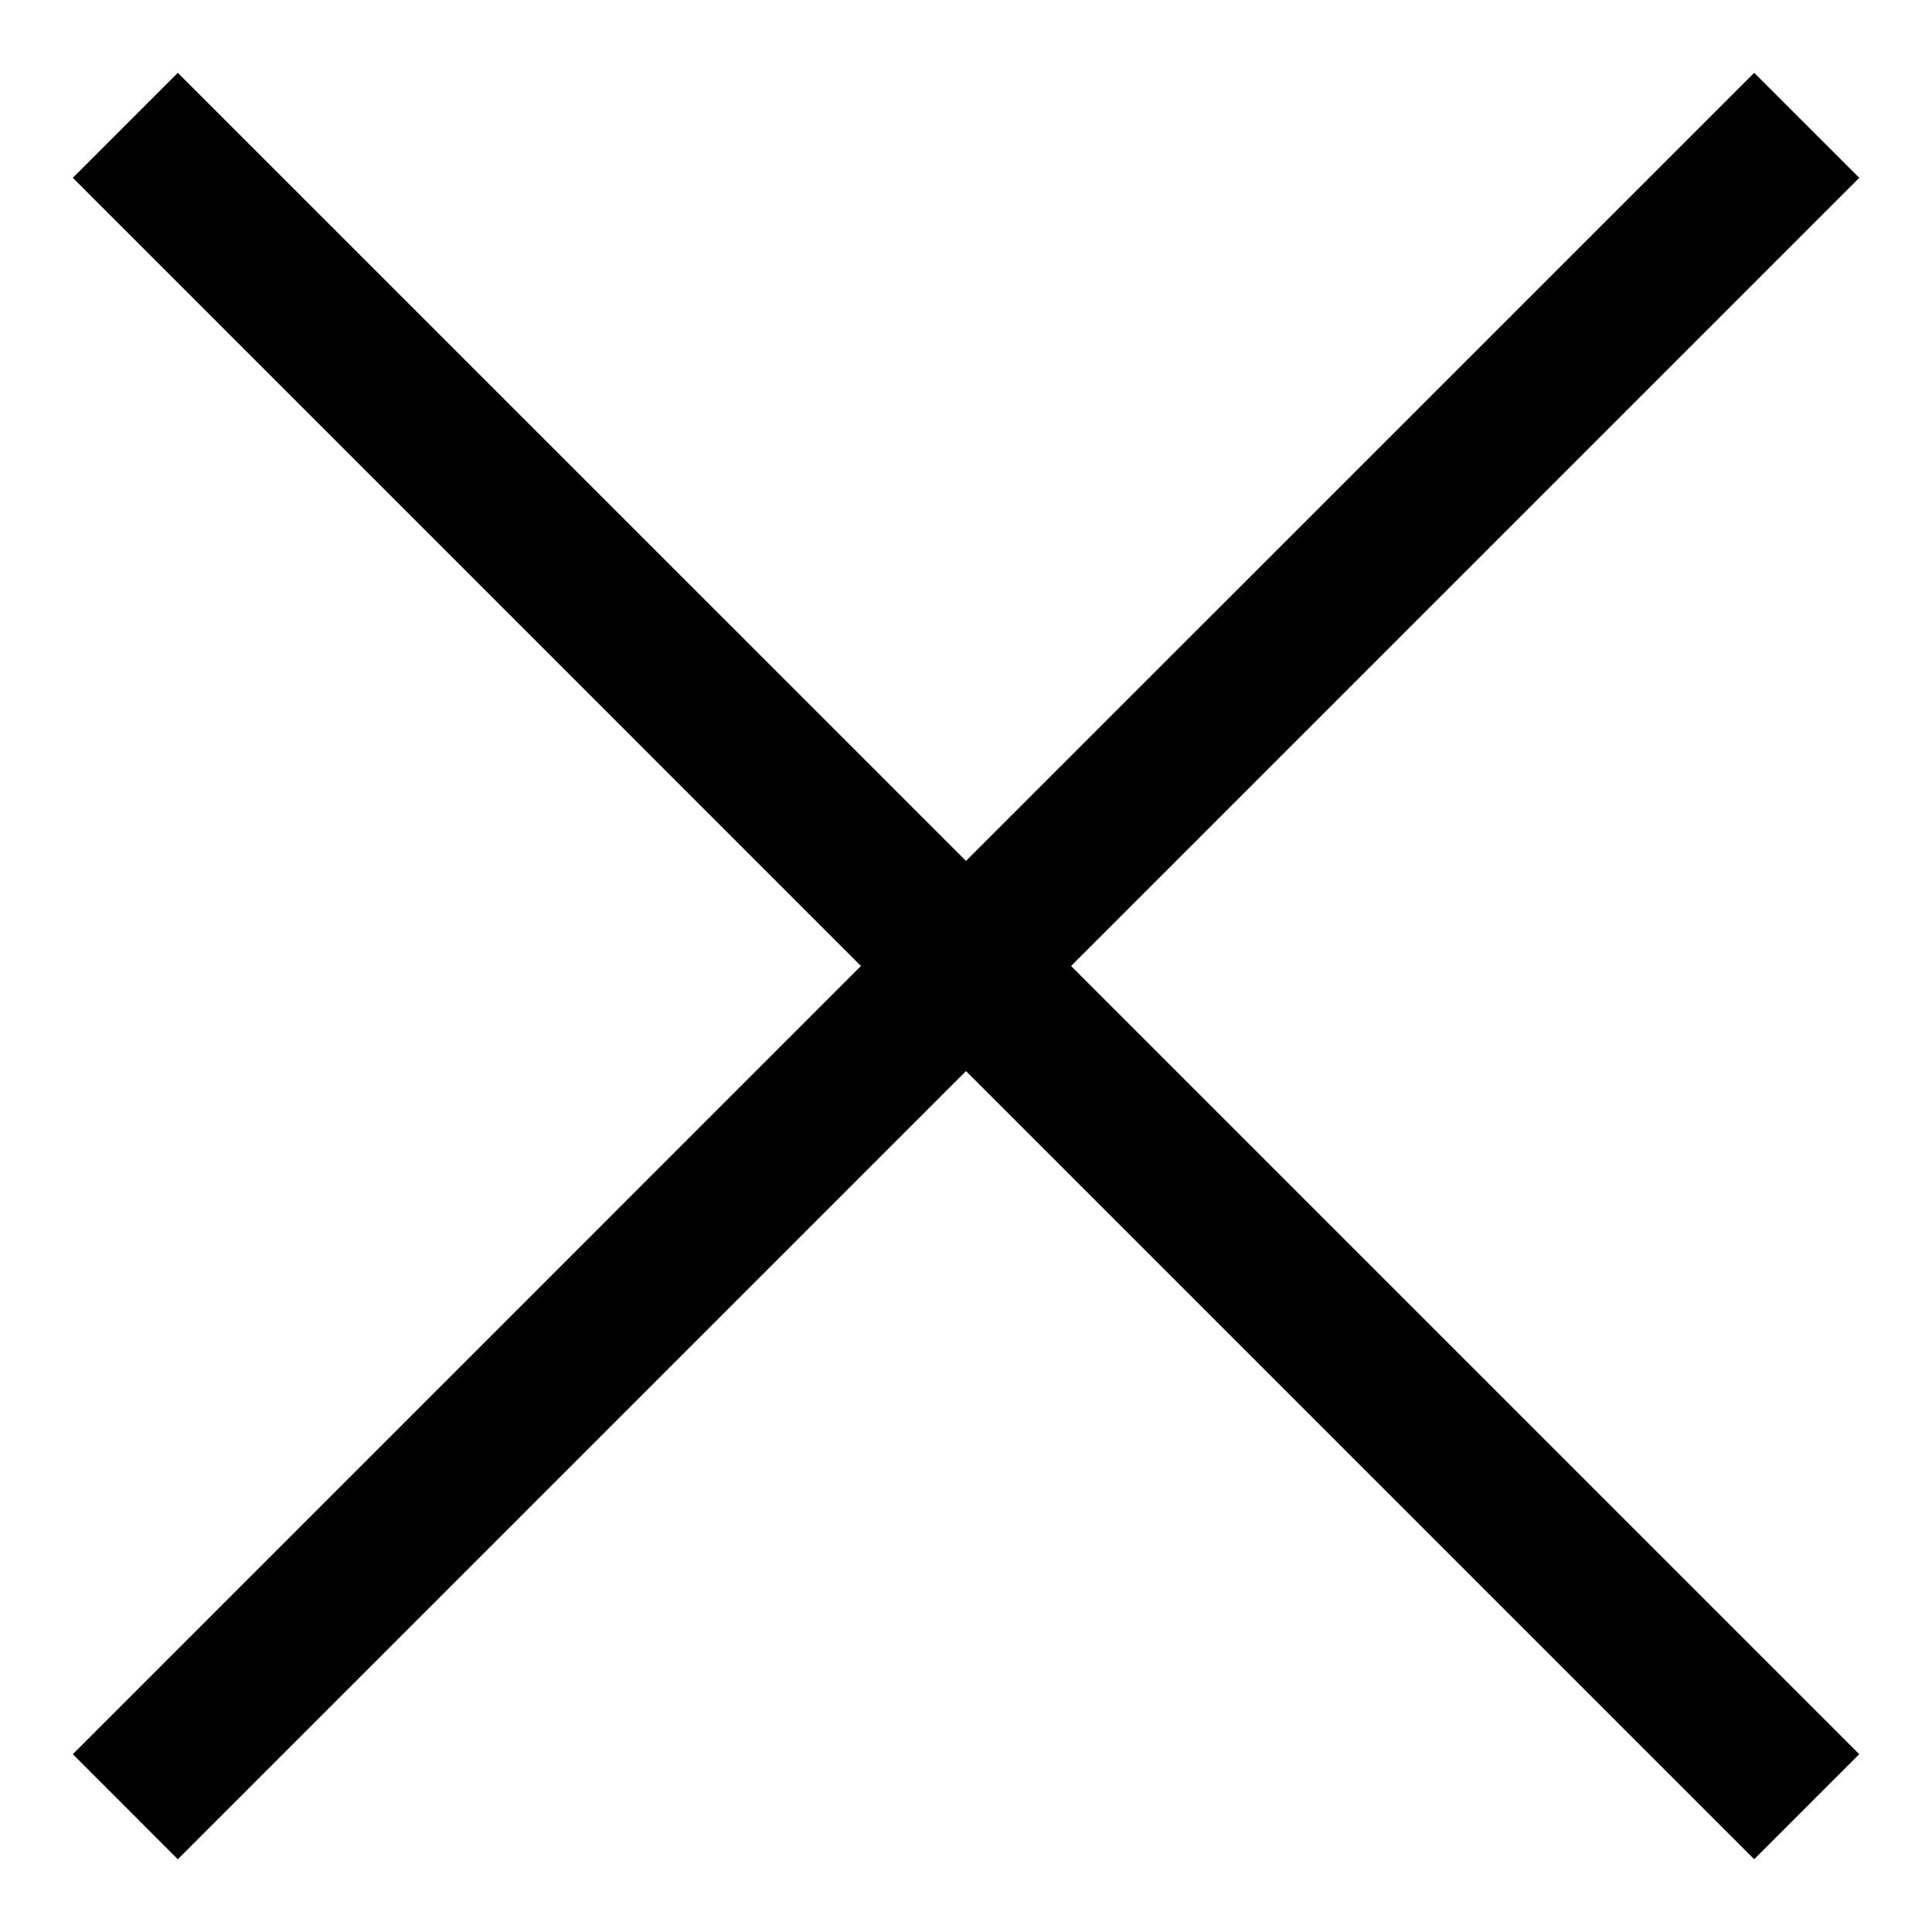
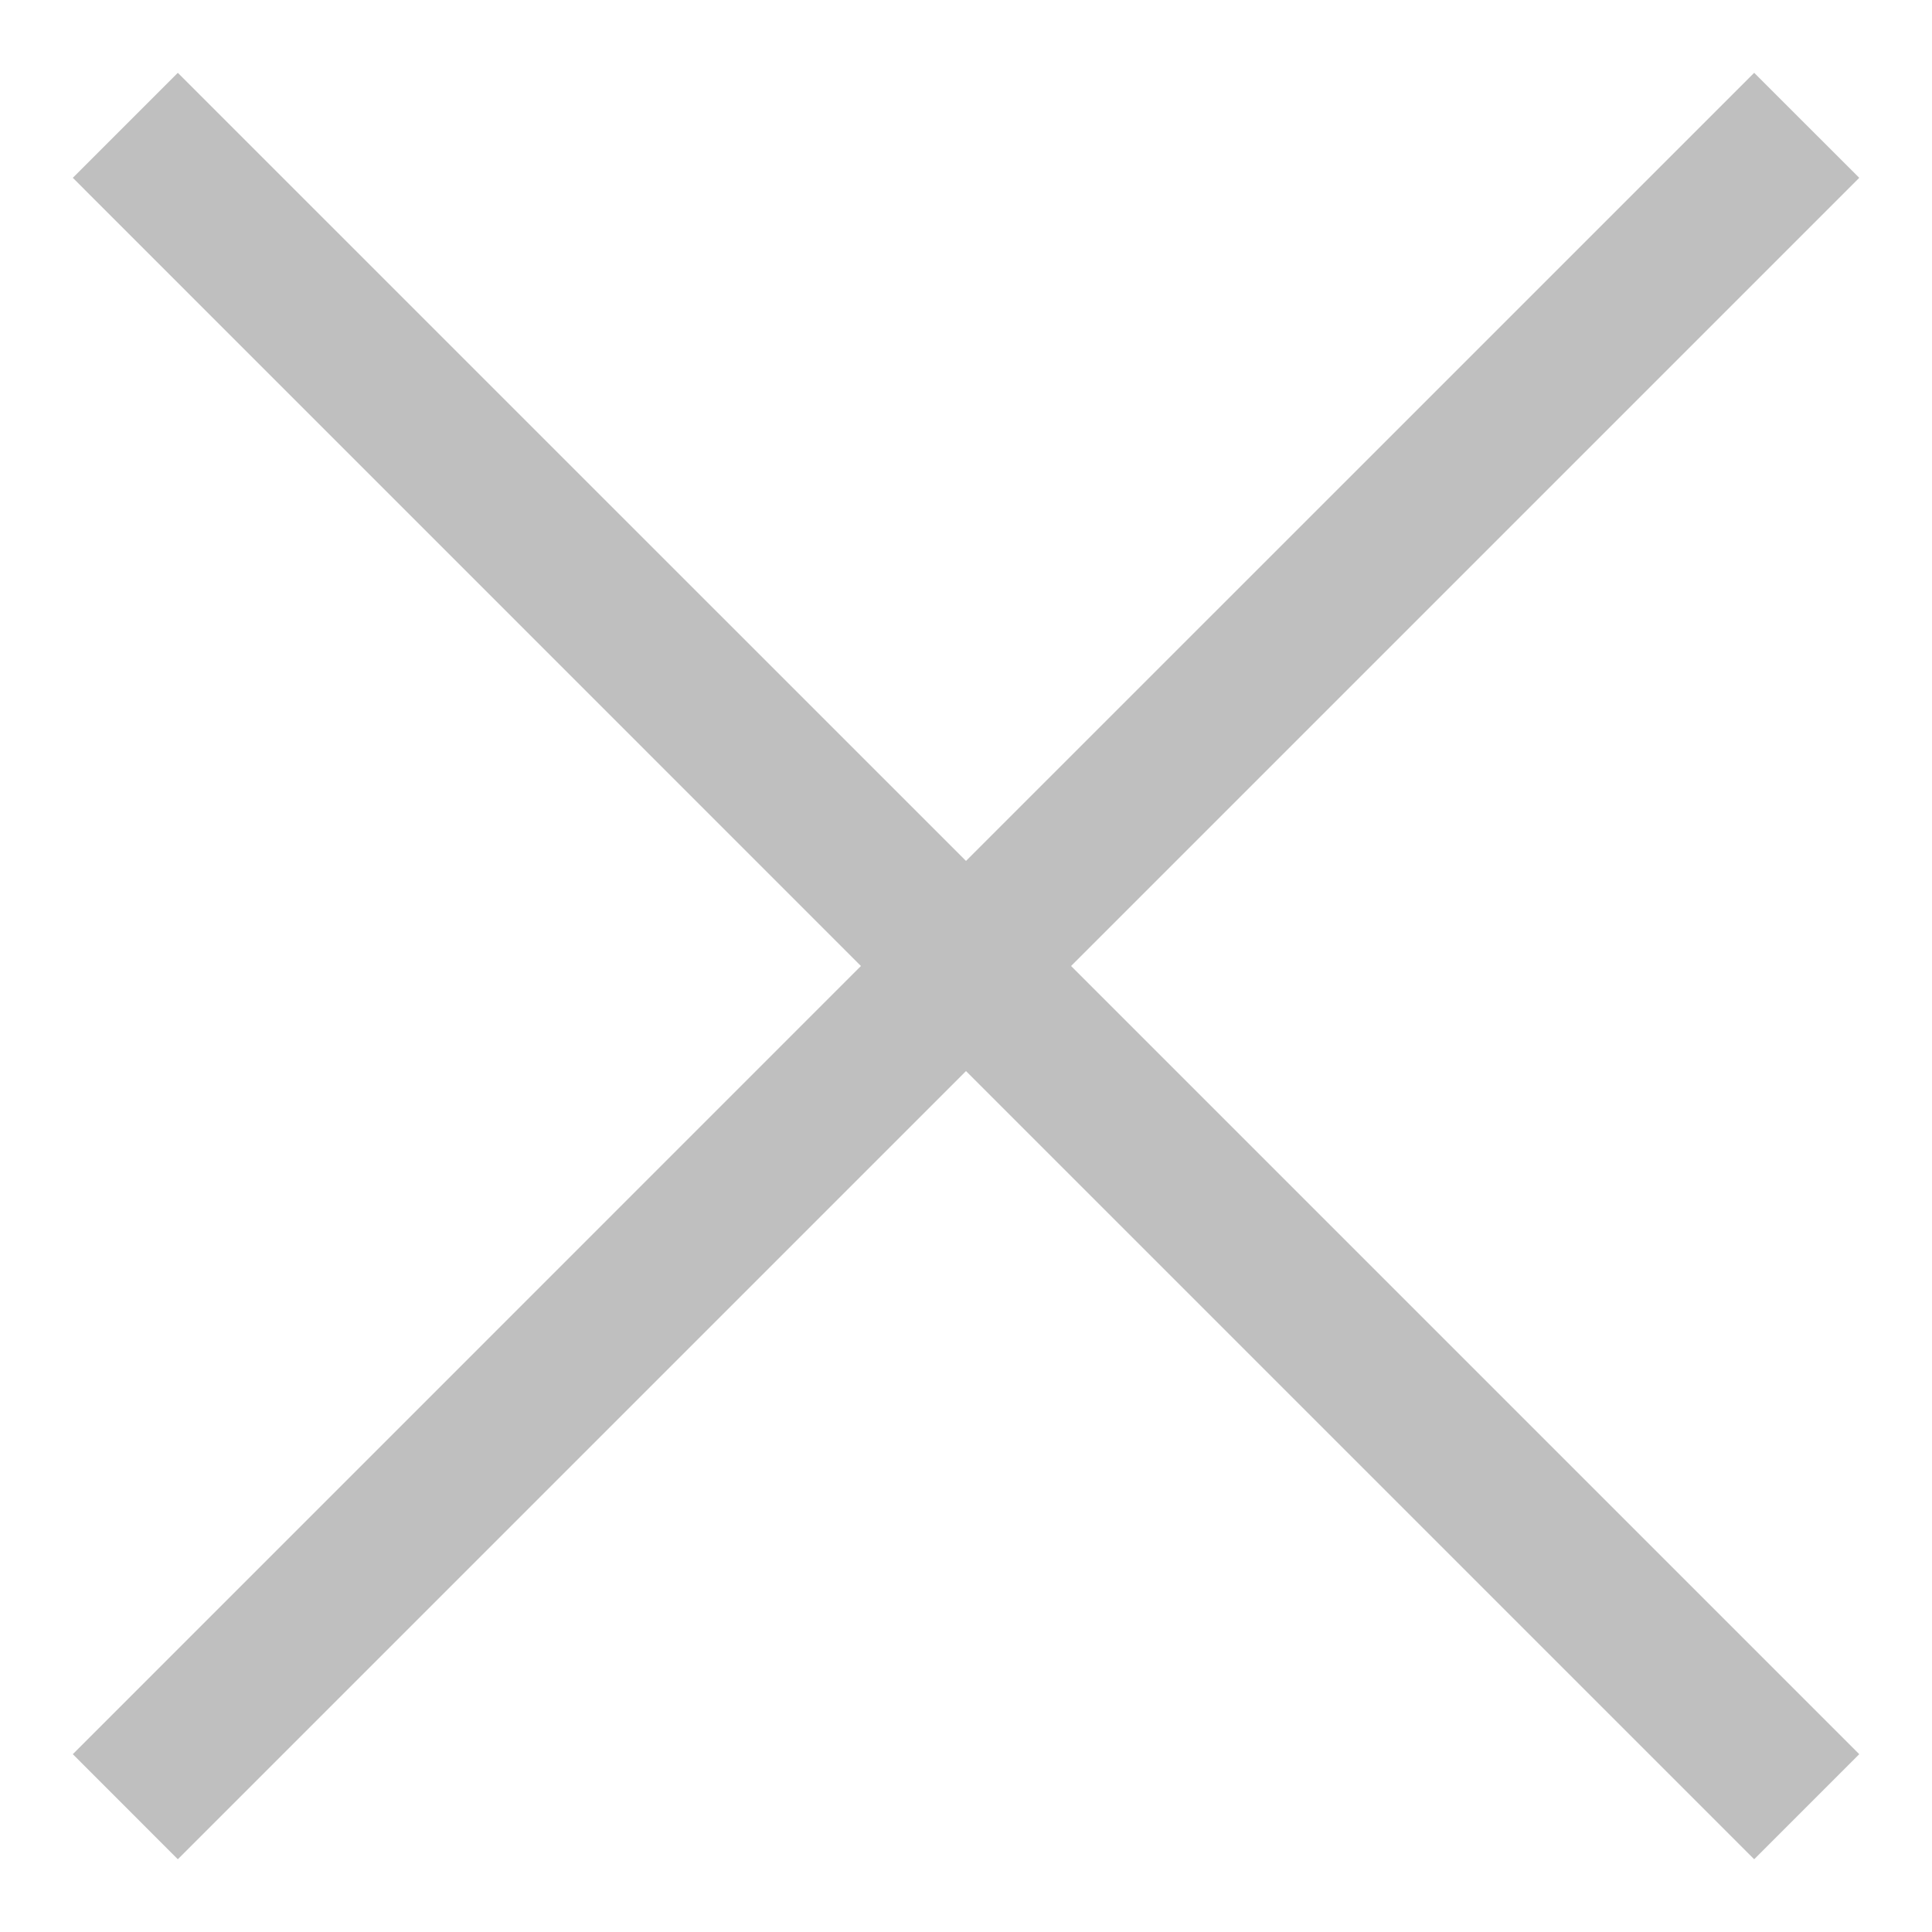
<svg xmlns="http://www.w3.org/2000/svg" width="26" height="26">
-   <path d="M23.607.98l1.414 1.413L14.414 13l10.607 10.607-1.414 1.414L13 14.414 2.393 25.021.98 23.607 11.586 13 .98 2.393 2.393.98 13 11.586 23.607.98z" fill="#000" fill-rule="evenodd" />
+   <path d="M23.607.98l1.414 1.413L14.414 13l10.607 10.607-1.414 1.414L13 14.414 2.393 25.021.98 23.607 11.586 13 .98 2.393 2.393.98 13 11.586 23.607.98z" fill="hsl(0, 0%, 75%)" fill-rule="evenodd" />
</svg>
